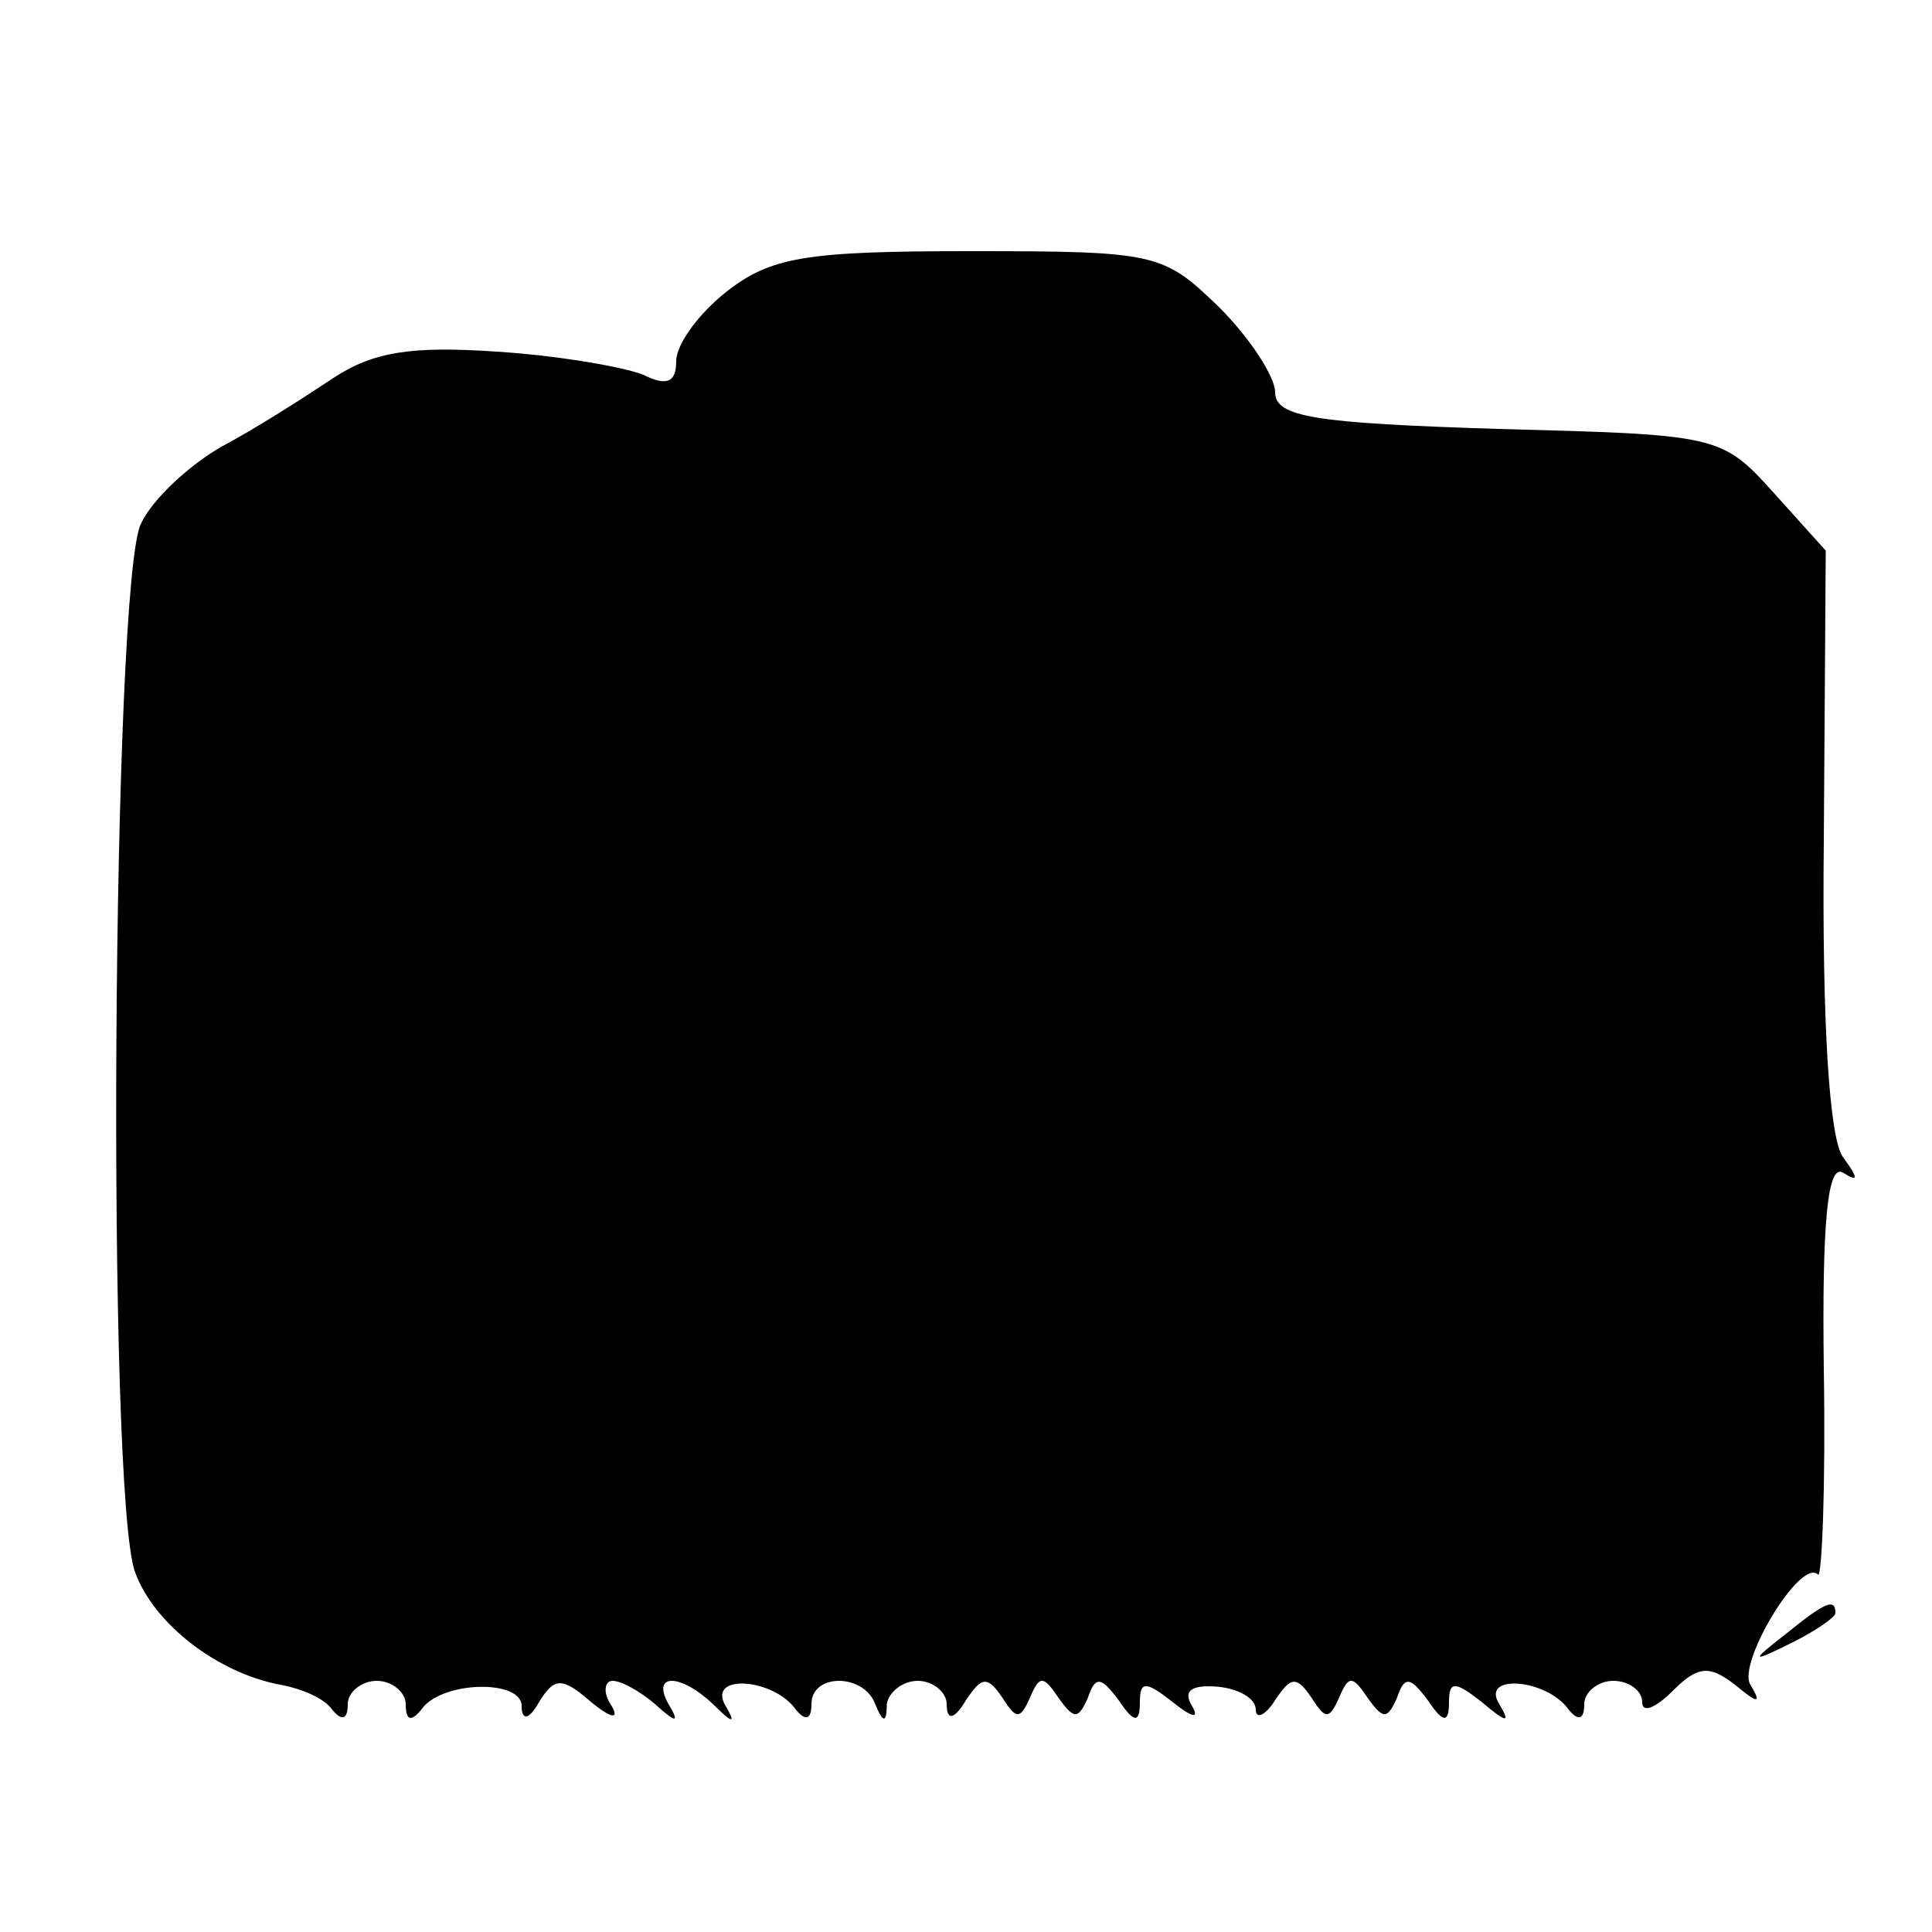
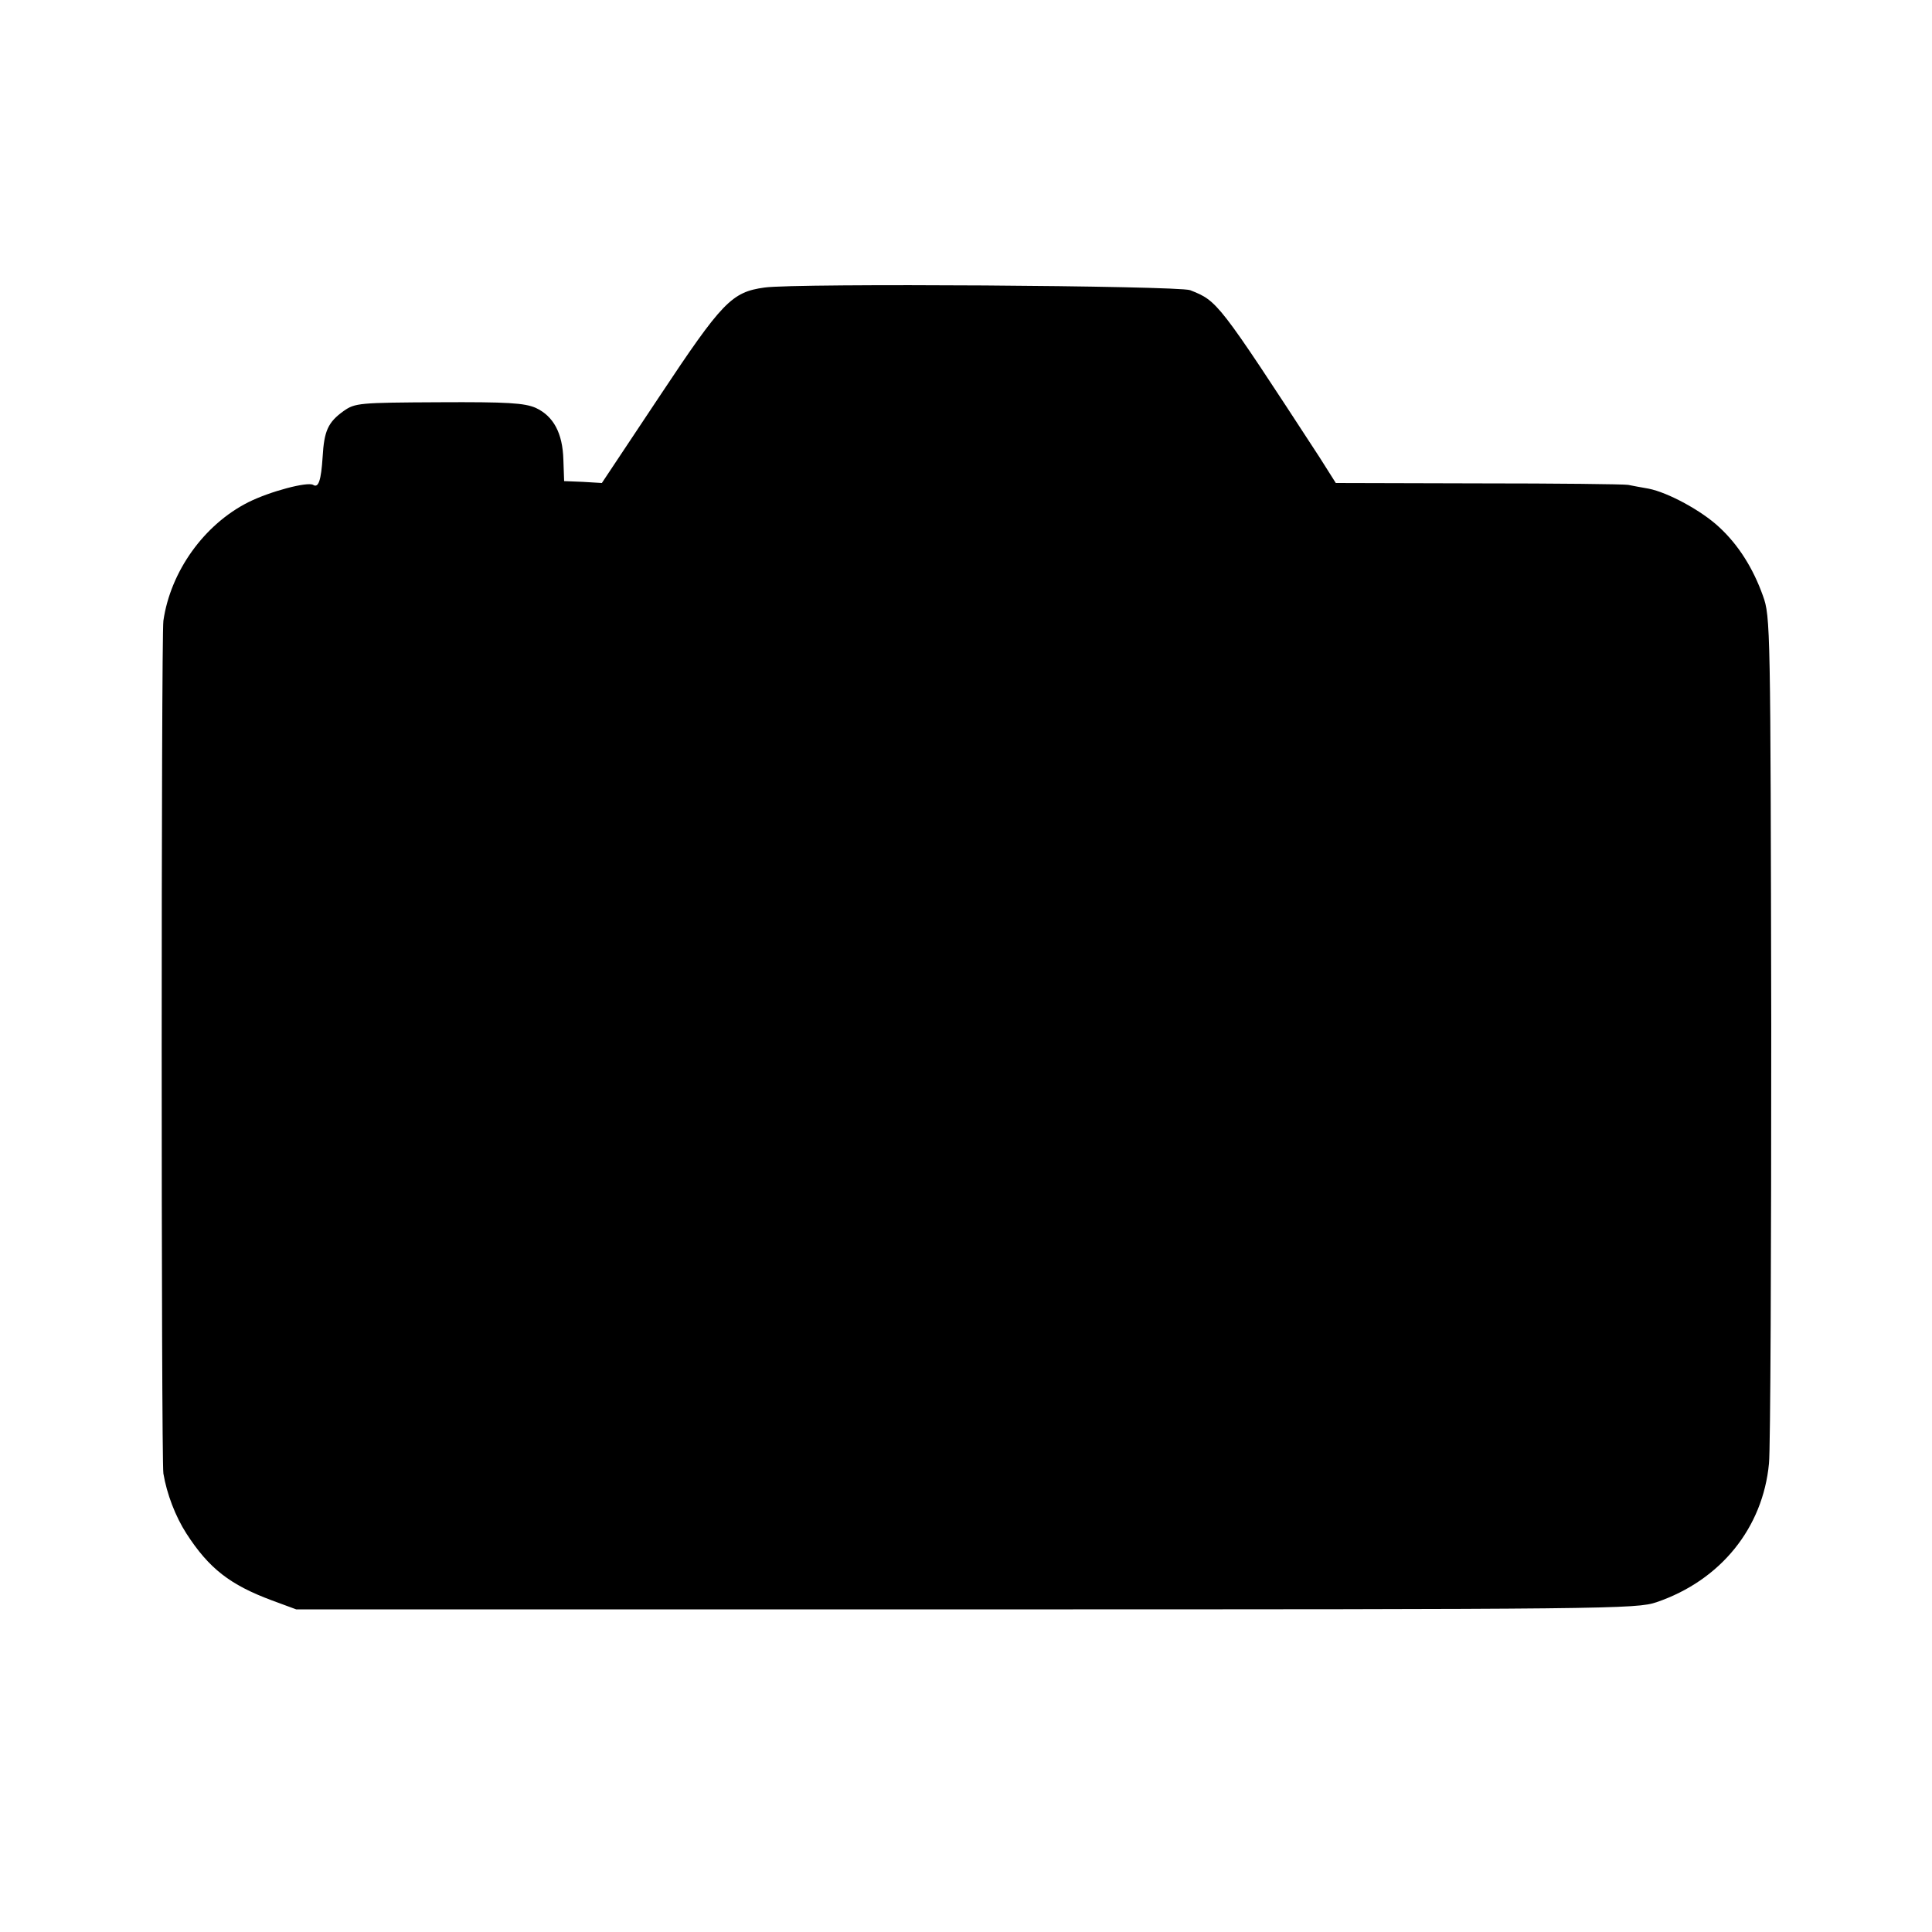
- <svg xmlns="http://www.w3.org/2000/svg" version="1.0" width="100pt" height="100pt" viewBox="0 0 100 100" preserveAspectRatio="xMidYMid meet">
-   <g transform="translate(0,100) scale(0.1,-0.1)" fill="#000000" stroke="none">
-     <path d="M376 849 c-14 -11 -26 -27 -26 -36 0 -11 -5 -13 -17 -7 -10 4 -44 10 -76 12 -44 3 -64 0 -85 -14 -15 -10 -40 -26 -57 -35 -16 -9 -36 -27 -42 -40 -15 -29 -18 -504 -3 -543 10 -27 43 -52 75 -58 11 -2 23 -7 27 -13 5 -6 8 -5 8 3 0 6 7 12 15 12 8 0 15 -6 15 -12 0 -9 3 -9 8 -3 10 15 52 16 52 2 0 -8 4 -7 9 2 8 13 12 13 27 0 11 -9 15 -9 10 -1 -4 6 -3 12 1 12 5 0 15 -6 22 -12 11 -10 13 -10 7 0 -9 16 6 16 23 0 11 -11 12 -10 6 0 -8 16 26 13 37 -3 5 -6 8 -5 8 3 0 16 27 16 33 0 4 -10 6 -10 6 0 1 6 8 12 16 12 8 0 15 -6 15 -12 0 -9 4 -8 10 2 8 12 11 13 19 1 7 -11 9 -11 14 0 5 12 7 12 15 0 8 -11 10 -11 15 0 4 12 7 11 16 -1 8 -12 11 -12 11 -1 0 11 3 11 17 0 10 -8 14 -9 10 -2 -5 8 0 11 13 10 11 -1 20 -6 20 -12 0 -5 5 -3 10 5 8 12 11 13 19 1 7 -11 9 -11 14 0 5 12 7 12 15 0 8 -11 10 -11 15 0 4 12 7 11 16 -1 8 -12 11 -12 11 -1 0 11 3 11 17 0 13 -11 15 -11 9 -1 -10 16 25 13 36 -3 5 -6 8 -5 8 3 0 6 7 12 15 12 8 0 15 -5 15 -11 0 -6 7 -3 16 6 13 13 19 13 32 3 12 -10 14 -10 8 0 -7 11 26 66 35 57 2 -2 4 46 3 106 -1 77 2 107 10 102 8 -5 8 -3 0 8 -7 9 -11 68 -10 164 l1 150 -27 30 c-27 30 -29 30 -143 33 -94 3 -115 6 -115 19 0 8 -13 28 -29 44 -29 28 -32 29 -129 29 -85 0 -103 -3 -126 -21z" />
-     <path d="M924 154 c-18 -14 -18 -15 4 -4 12 6 22 13 22 15 0 8 -5 6 -26 -11z" />
+ <svg xmlns="http://www.w3.org/2000/svg" version="1.0" width="512pt" height="512pt" viewBox="0 0 512 512" preserveAspectRatio="xMidYMid meet">
+   <g transform="translate(0,512) scale(0.1,-0.1)" fill="#000000" stroke="none">
+     <path d="M2026 4358 c-87 -12 -112 -38 -278 -288 l-153 -230 -50 3 -50 2 -2 57 c-2 70 -26 115 -73 137 -30 13 -74 16 -257 15 -211 -1 -222 -2 -252 -23 -42 -30 -52 -53 -56 -122 -4 -62 -11 -83 -25 -74 -15 9 -114 -17 -172 -46 -117 -59 -206 -183 -225 -314 -6 -41 -6 -2224 0 -2260 9 -54 32 -114 61 -159 60 -93 116 -136 226 -177 l65 -24 1775 0 c1708 0 1777 1 1830 19 170 58 282 197 298 368 4 40 6 561 6 1158 -2 1059 -2 1086 -22 1141 -26 73 -65 135 -116 182 -47 44 -136 92 -187 102 -19 3 -43 8 -54 10 -11 2 -190 4 -397 4 l-378 1 -43 68 c-270 414 -270 414 -343 443 -32 12 -1045 19 -1128 7z" />
  </g>
</svg>
